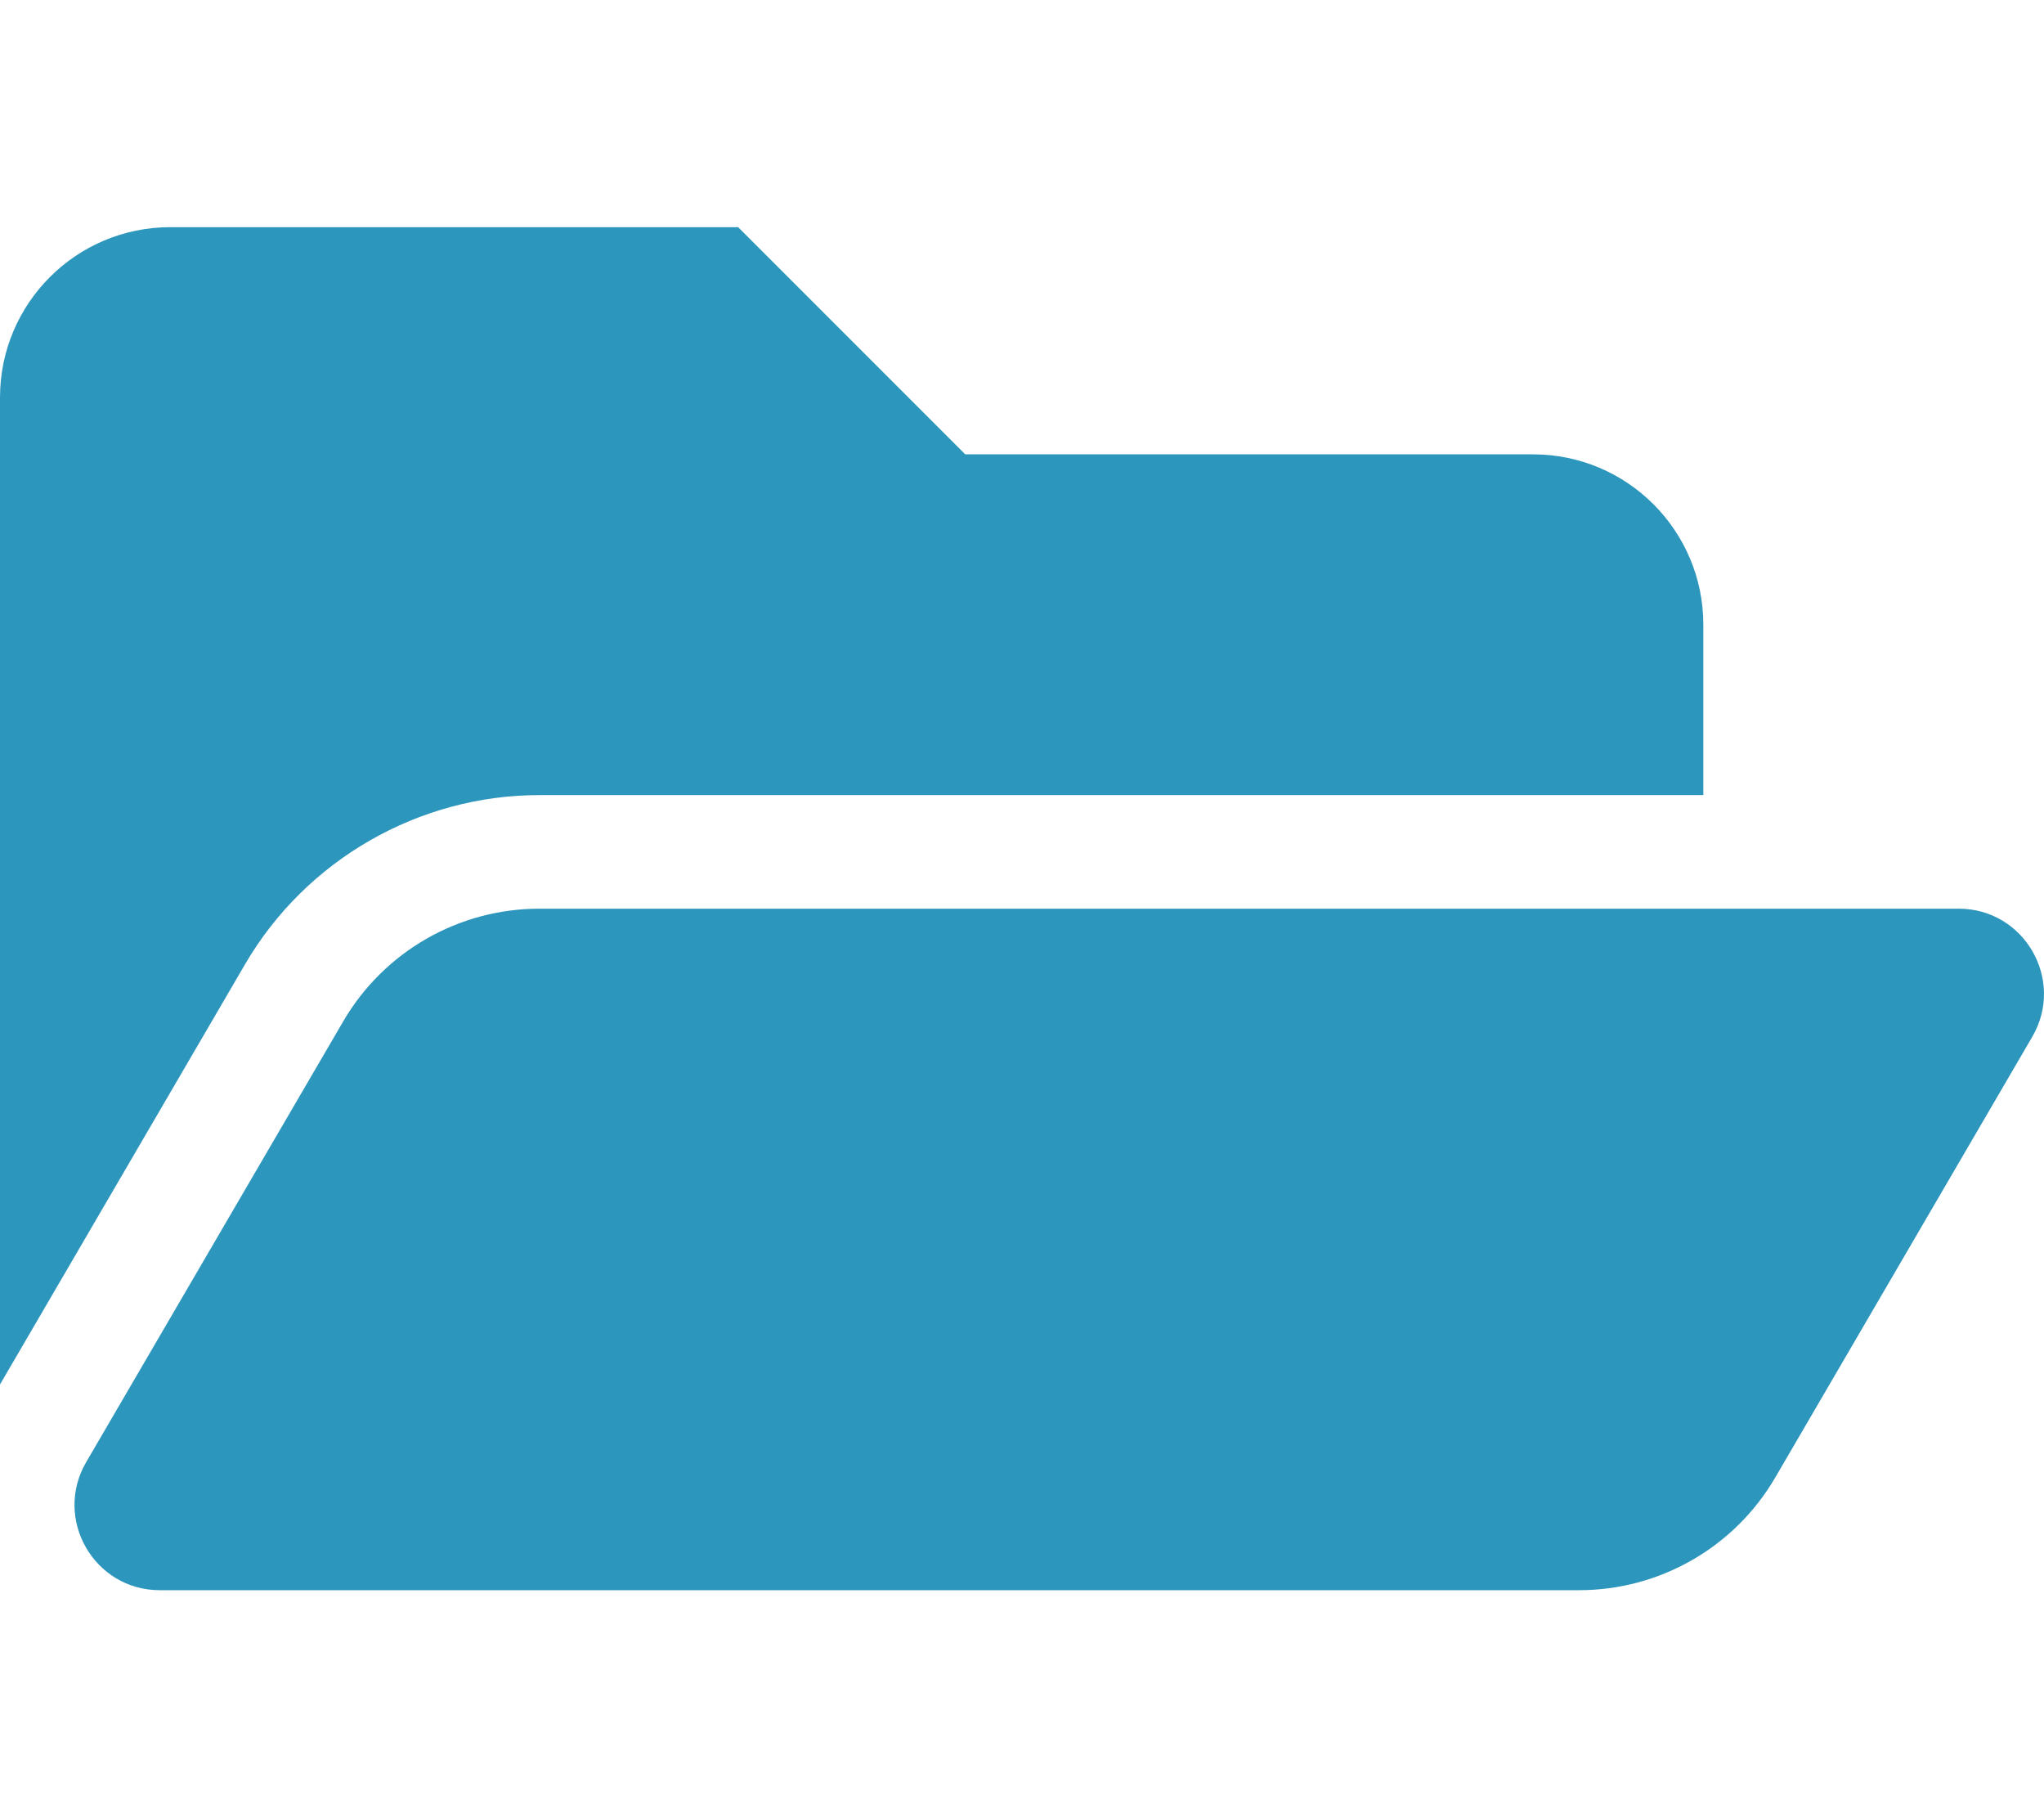
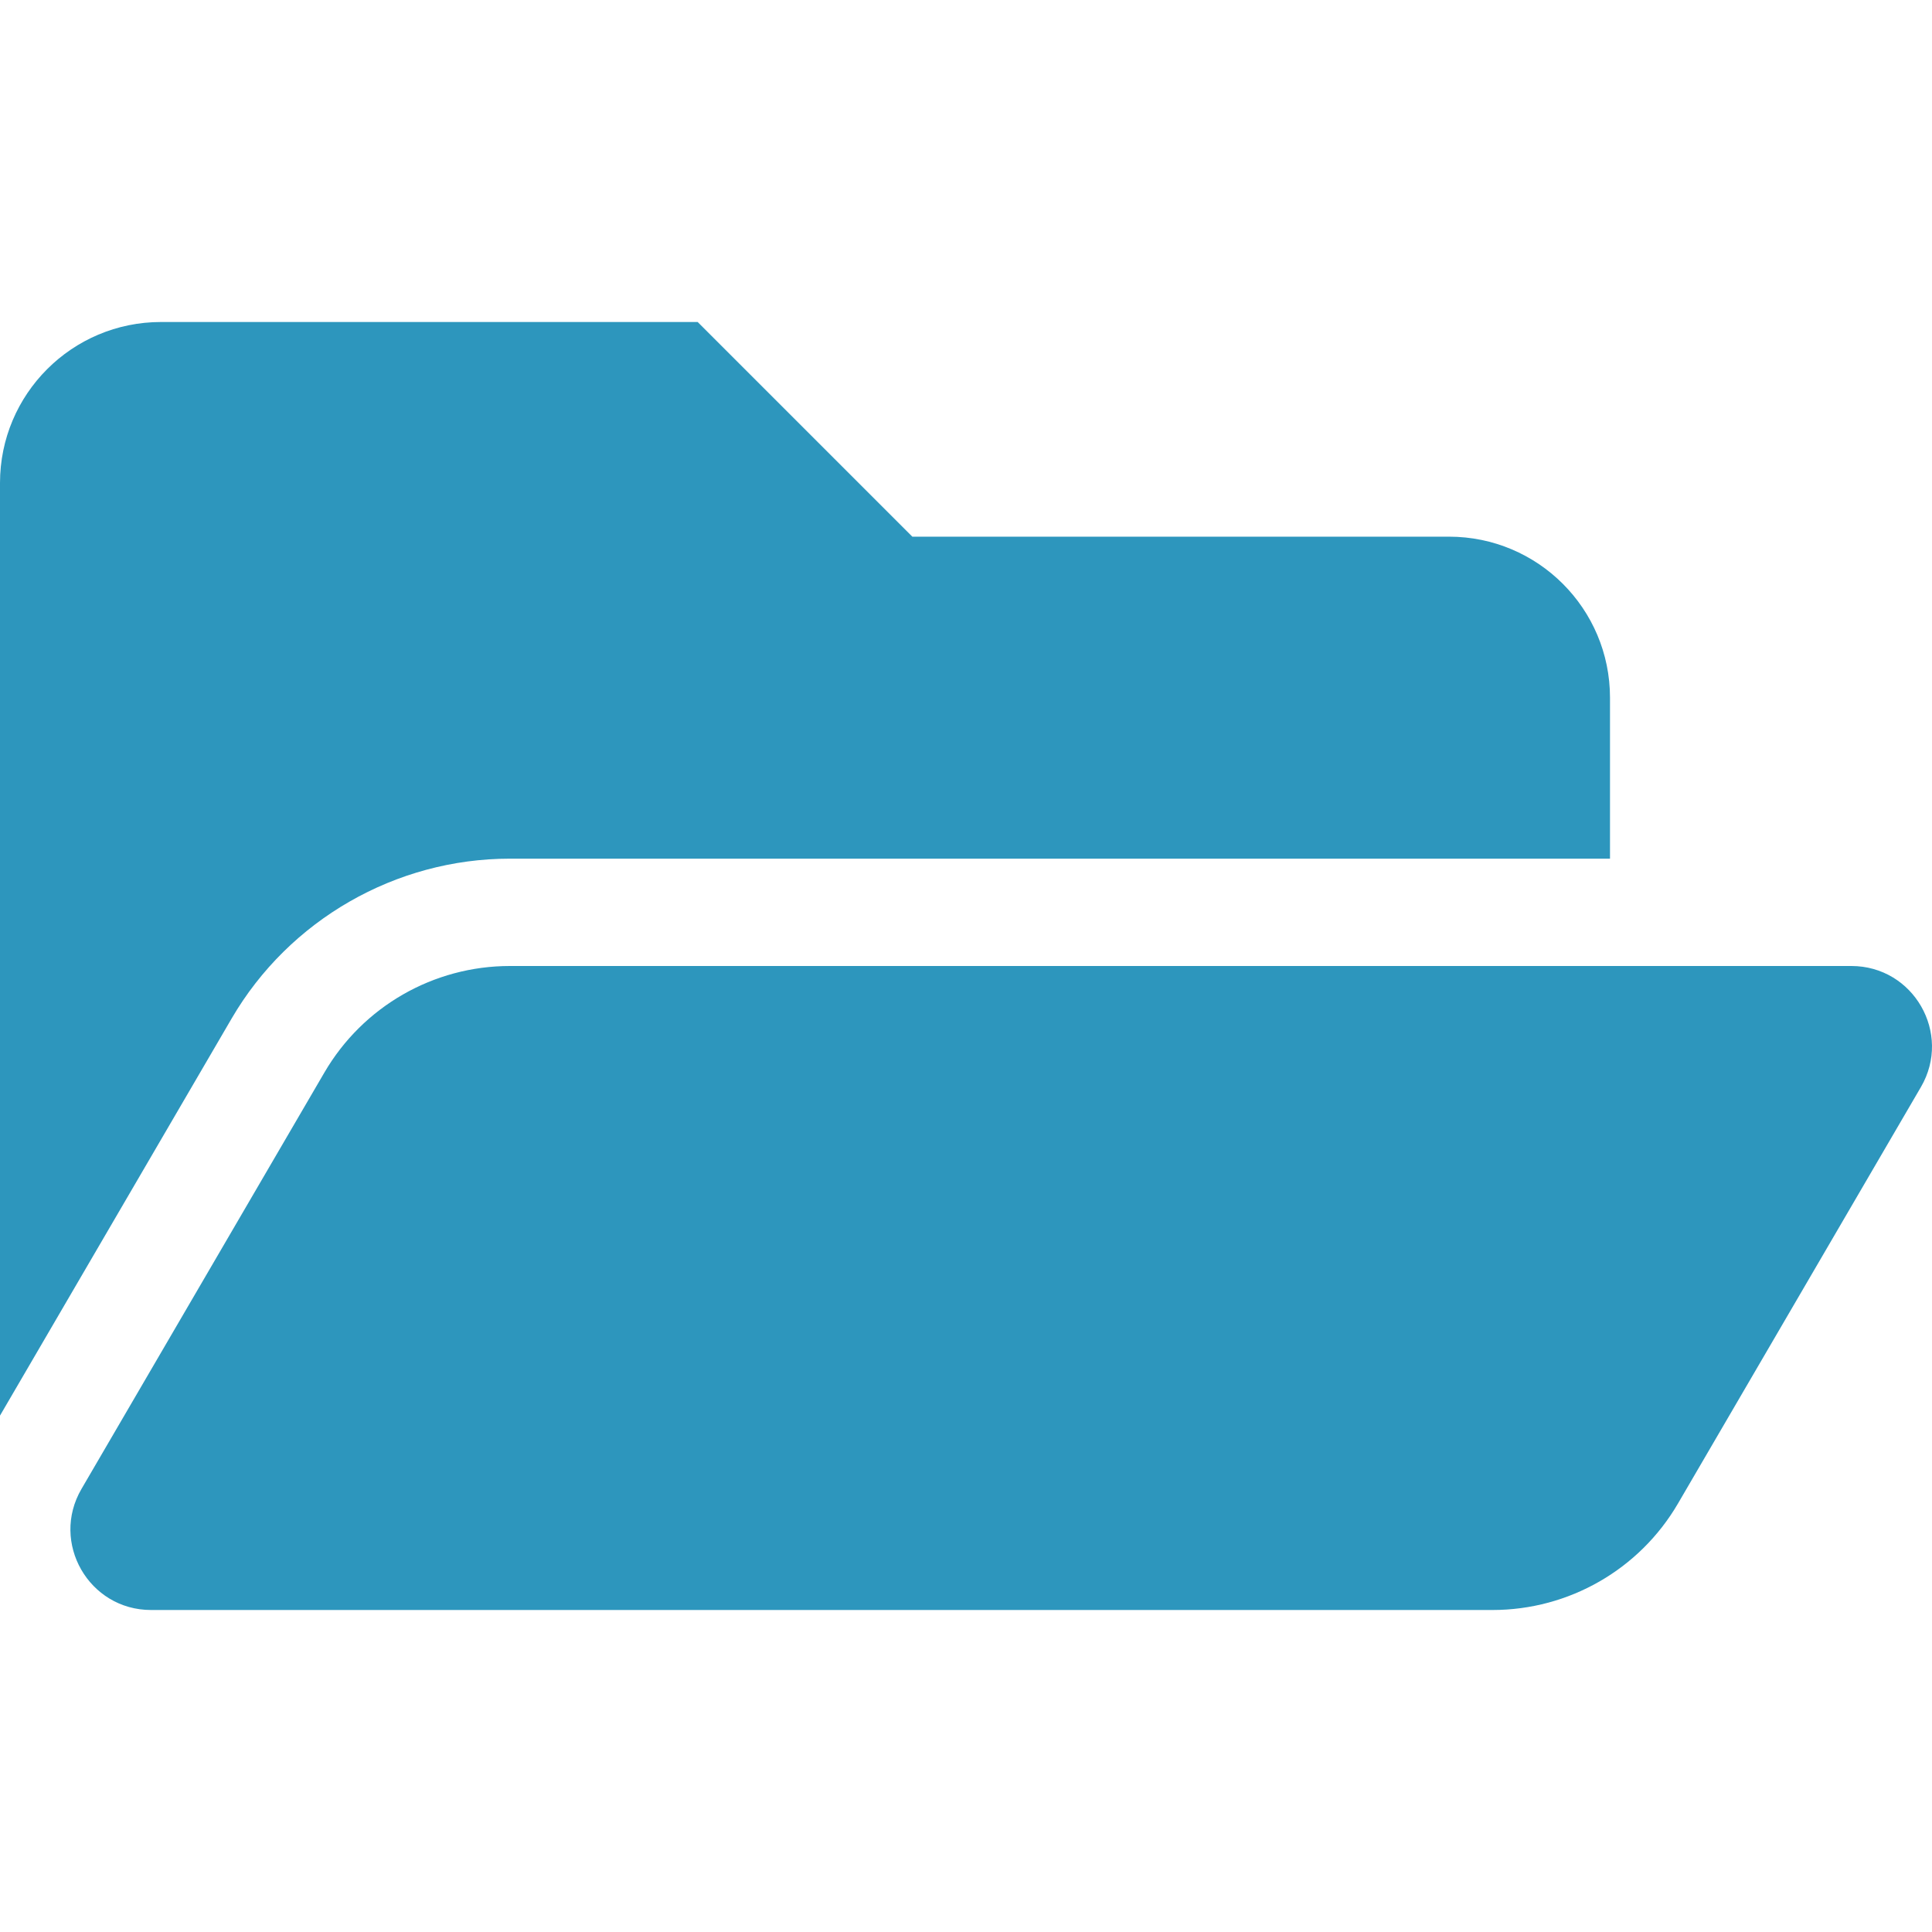
- <svg xmlns="http://www.w3.org/2000/svg" aria-hidden="true" focusable="false" data-prefix="fas" data-icon="folder-open" class="svg-inline--fa fa-folder-open fa-w-18" role="img" viewBox="0 0 576 512">
+ <svg xmlns="http://www.w3.org/2000/svg" aria-hidden="true" focusable="false" data-prefix="fas" data-icon="folder-open" class="svg-inline--fa fa-folder-open fa-w-18" role="img" width="20px" height="20px" viewBox="0 0 576 512">
  <path fill="#2d96bd" d="M572.694 292.093L500.27 416.248A63.997 63.997 0 0 1 444.989 448H45.025c-18.523 0-30.064-20.093-20.731-36.093l72.424-124.155A64 64 0 0 1 152 256h399.964c18.523 0 30.064 20.093 20.73 36.093zM152 224h328v-48c0-26.51-21.49-48-48-48H272l-64-64H48C21.49 64 0 85.49 0 112v278.046l69.077-118.418C86.214 242.25 117.989 224 152 224z" />
</svg>
